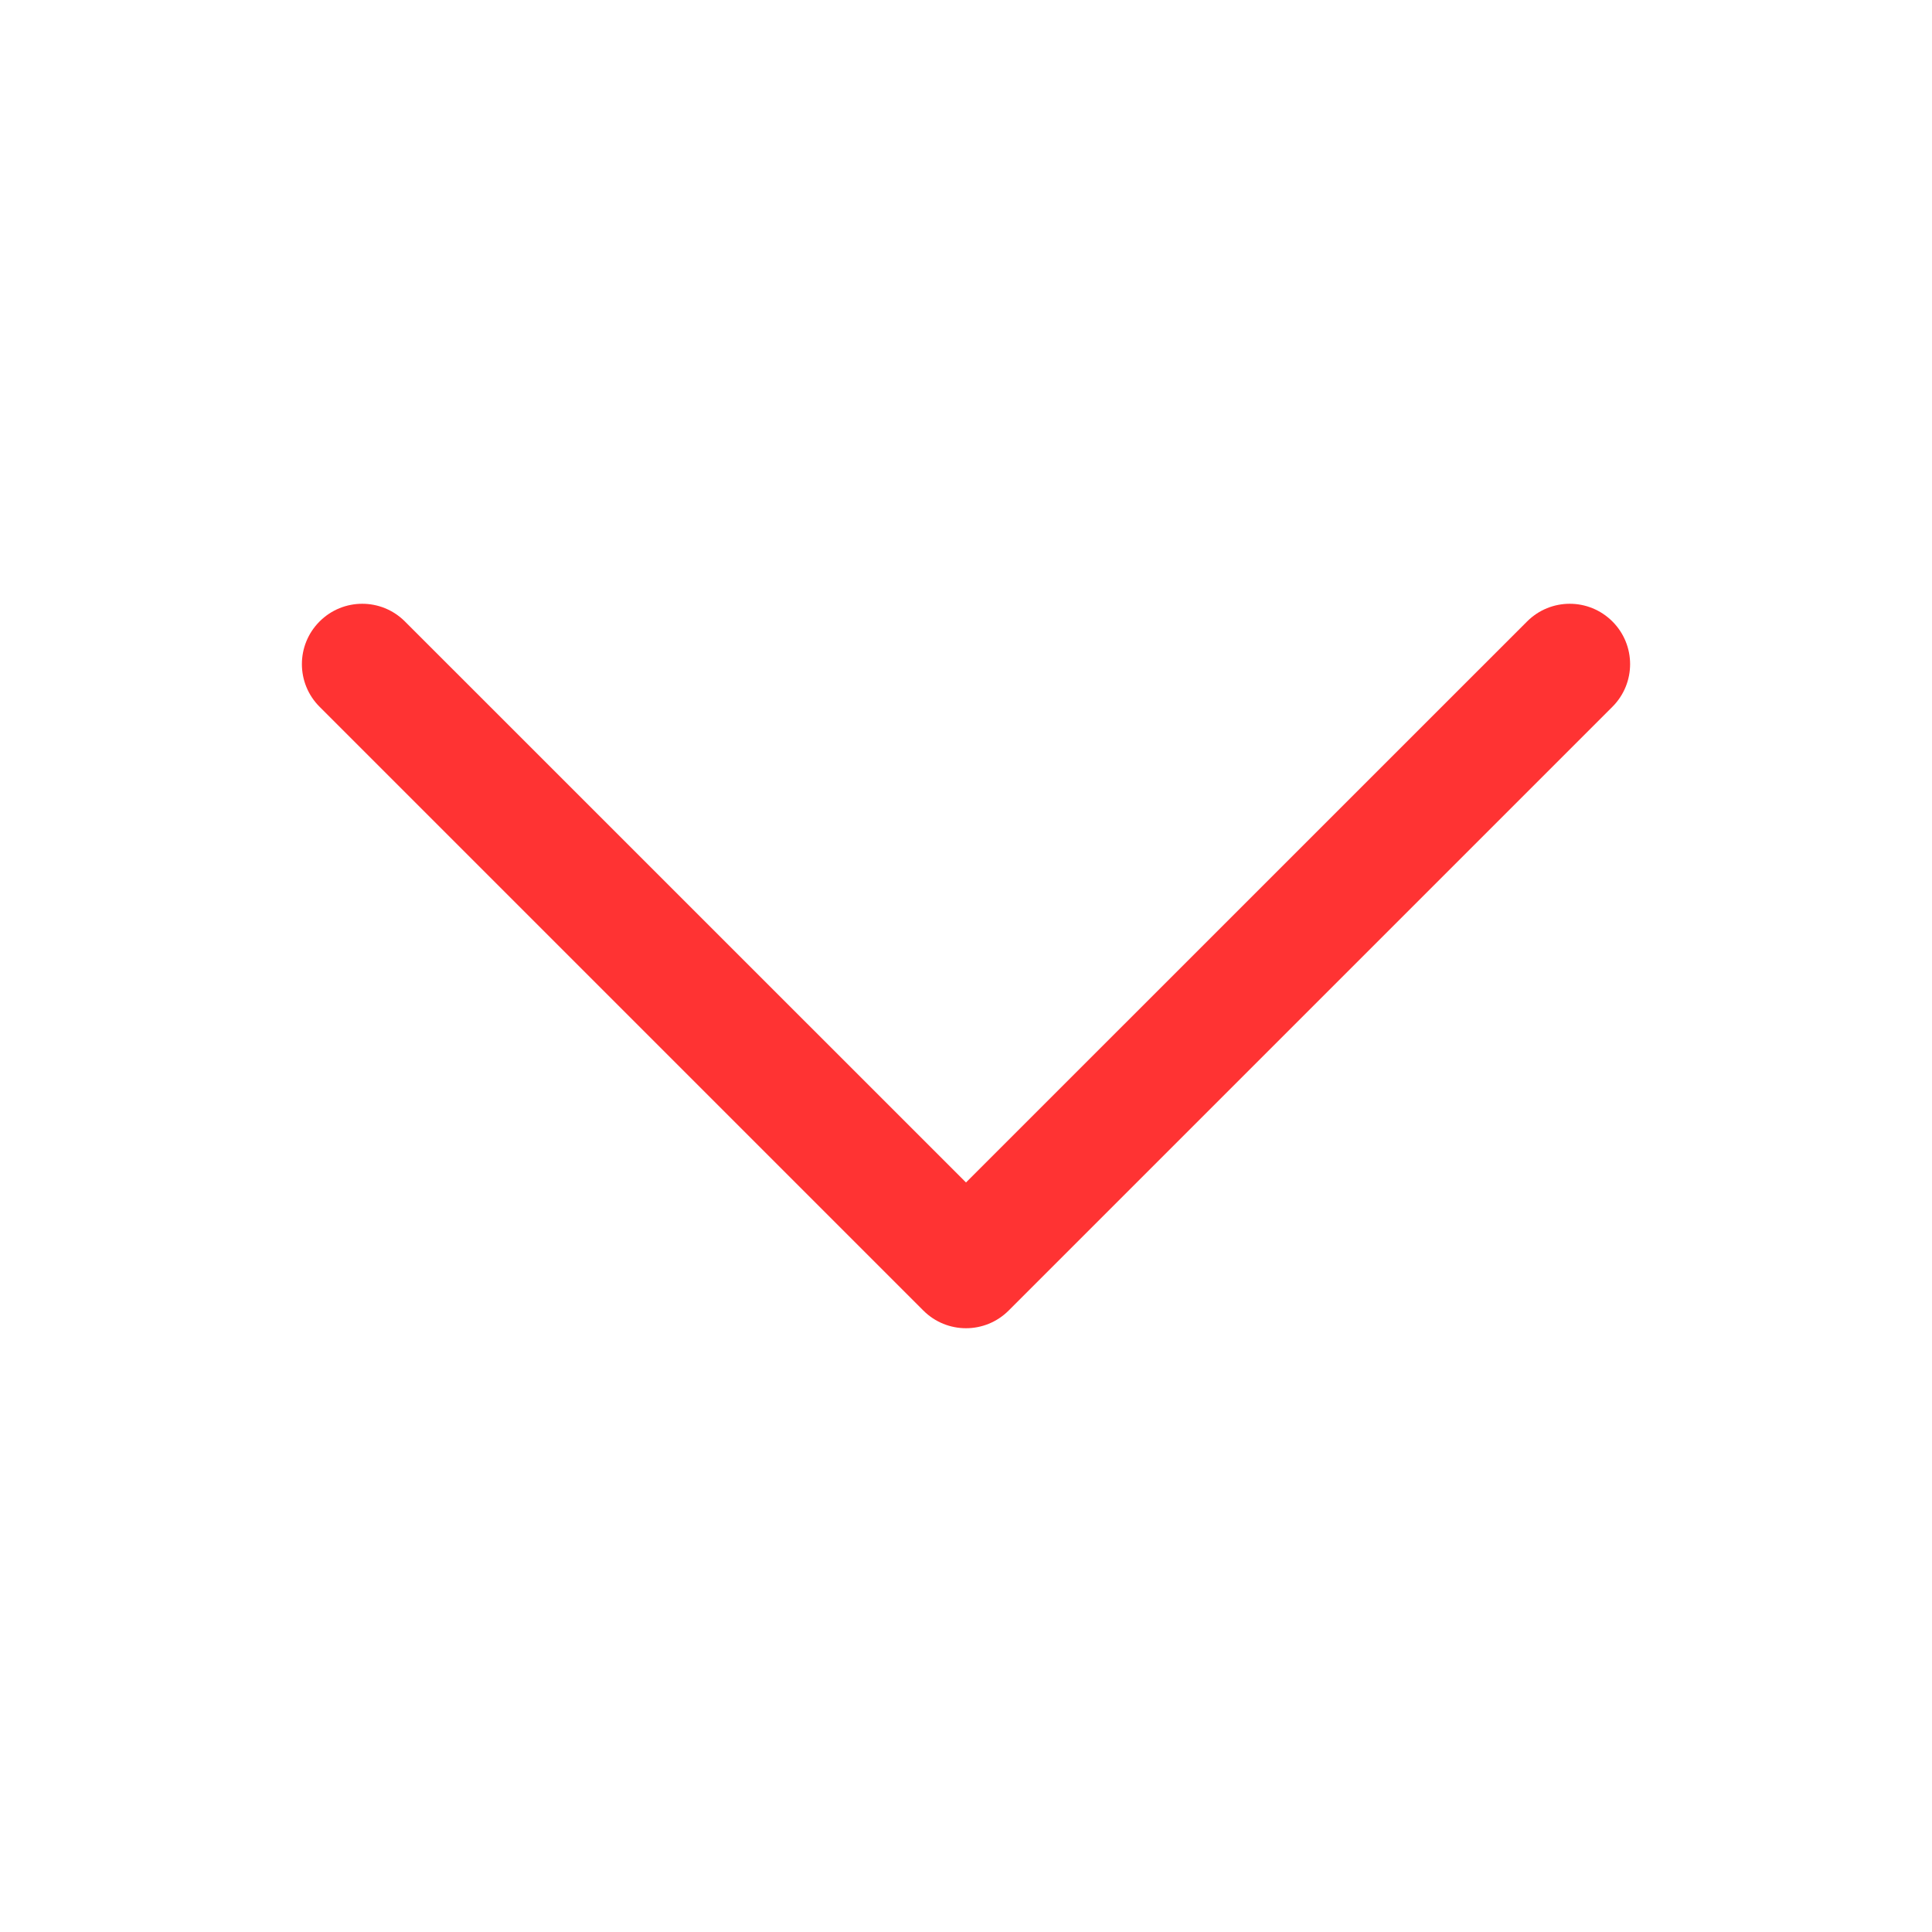
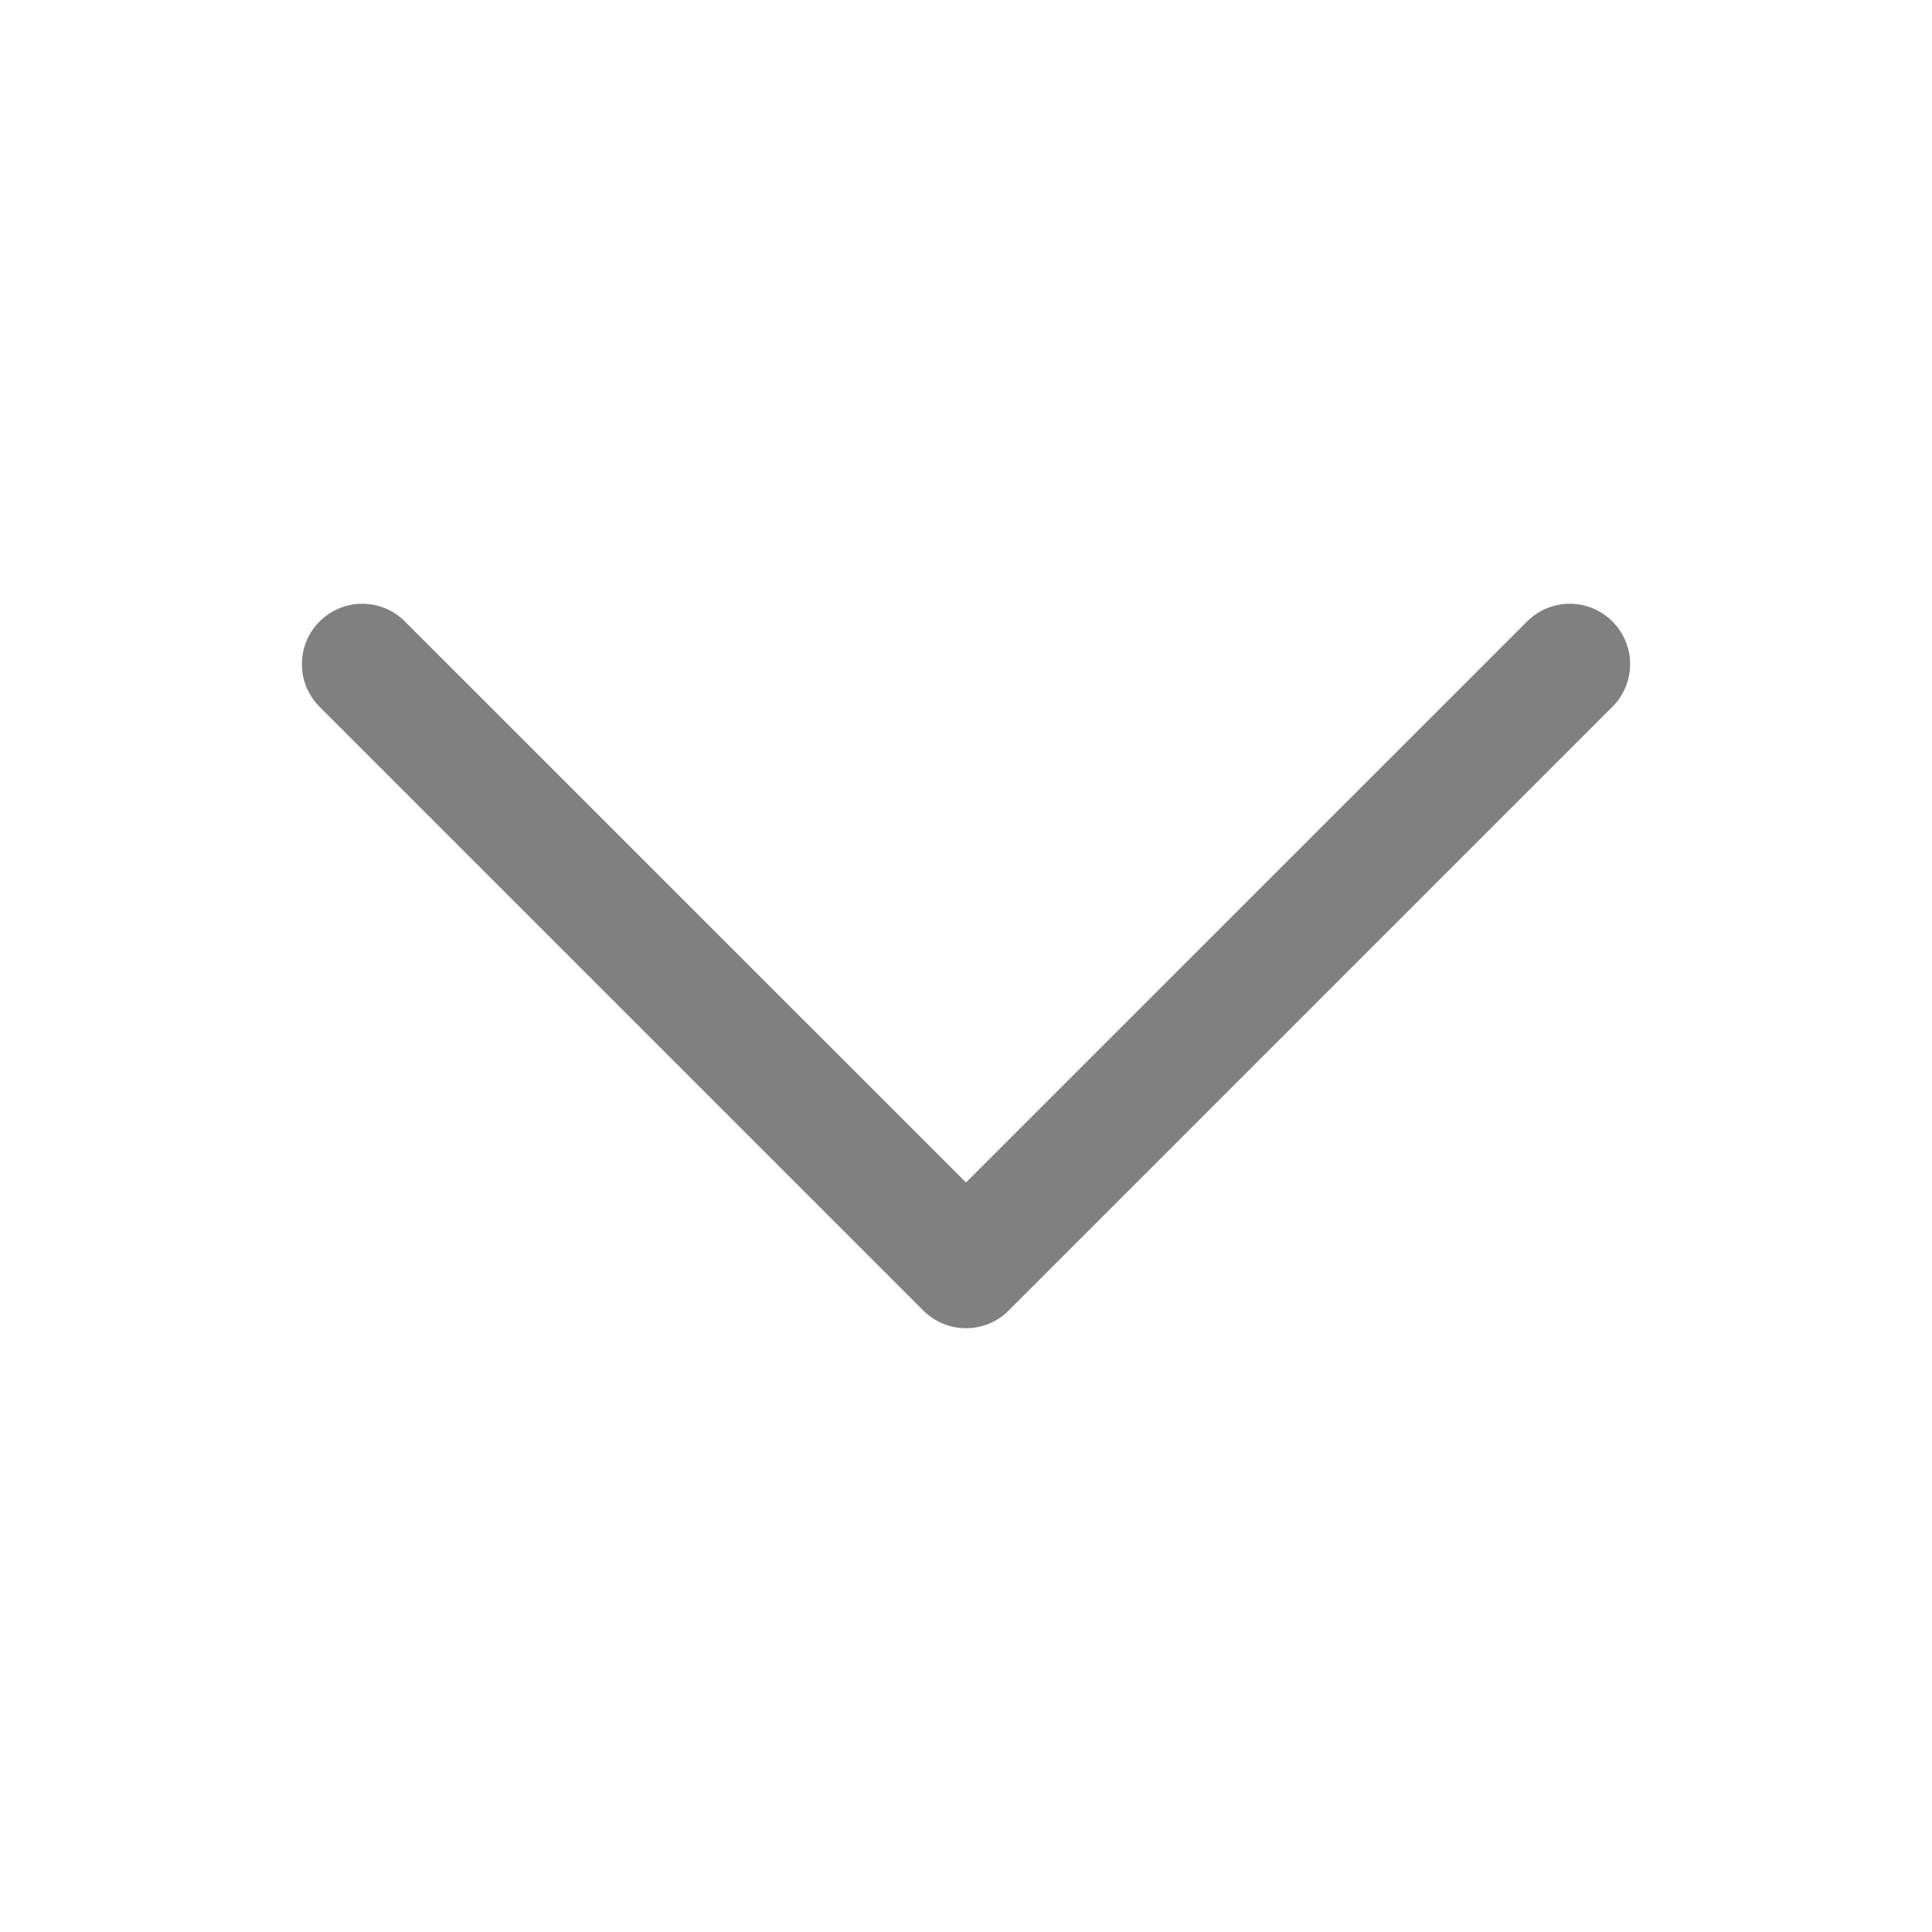
<svg xmlns="http://www.w3.org/2000/svg" width="24" height="24" viewBox="0 0 24 24" fill="none">
-   <path fill-rule="evenodd" clip-rule="evenodd" d="M12.53 16.28C12.237 16.573 11.763 16.573 11.47 16.28L3.97 8.78C3.677 8.487 3.677 8.013 3.97 7.72C4.263 7.427 4.737 7.427 5.03 7.72L12 14.689L18.97 7.72C19.263 7.427 19.737 7.427 20.03 7.72C20.323 8.013 20.323 8.487 20.03 8.78L12.53 16.28Z" fill="#ff3333" />
+   <path fill-rule="evenodd" clip-rule="evenodd" d="M12.53 16.28C12.237 16.573 11.763 16.573 11.47 16.28L3.97 8.78C3.677 8.487 3.677 8.013 3.97 7.72C4.263 7.427 4.737 7.427 5.03 7.72L12 14.689L18.97 7.72C19.263 7.427 19.737 7.427 20.03 7.72C20.323 8.013 20.323 8.487 20.03 8.78L12.53 16.28Z" fill="grey" />
</svg>
